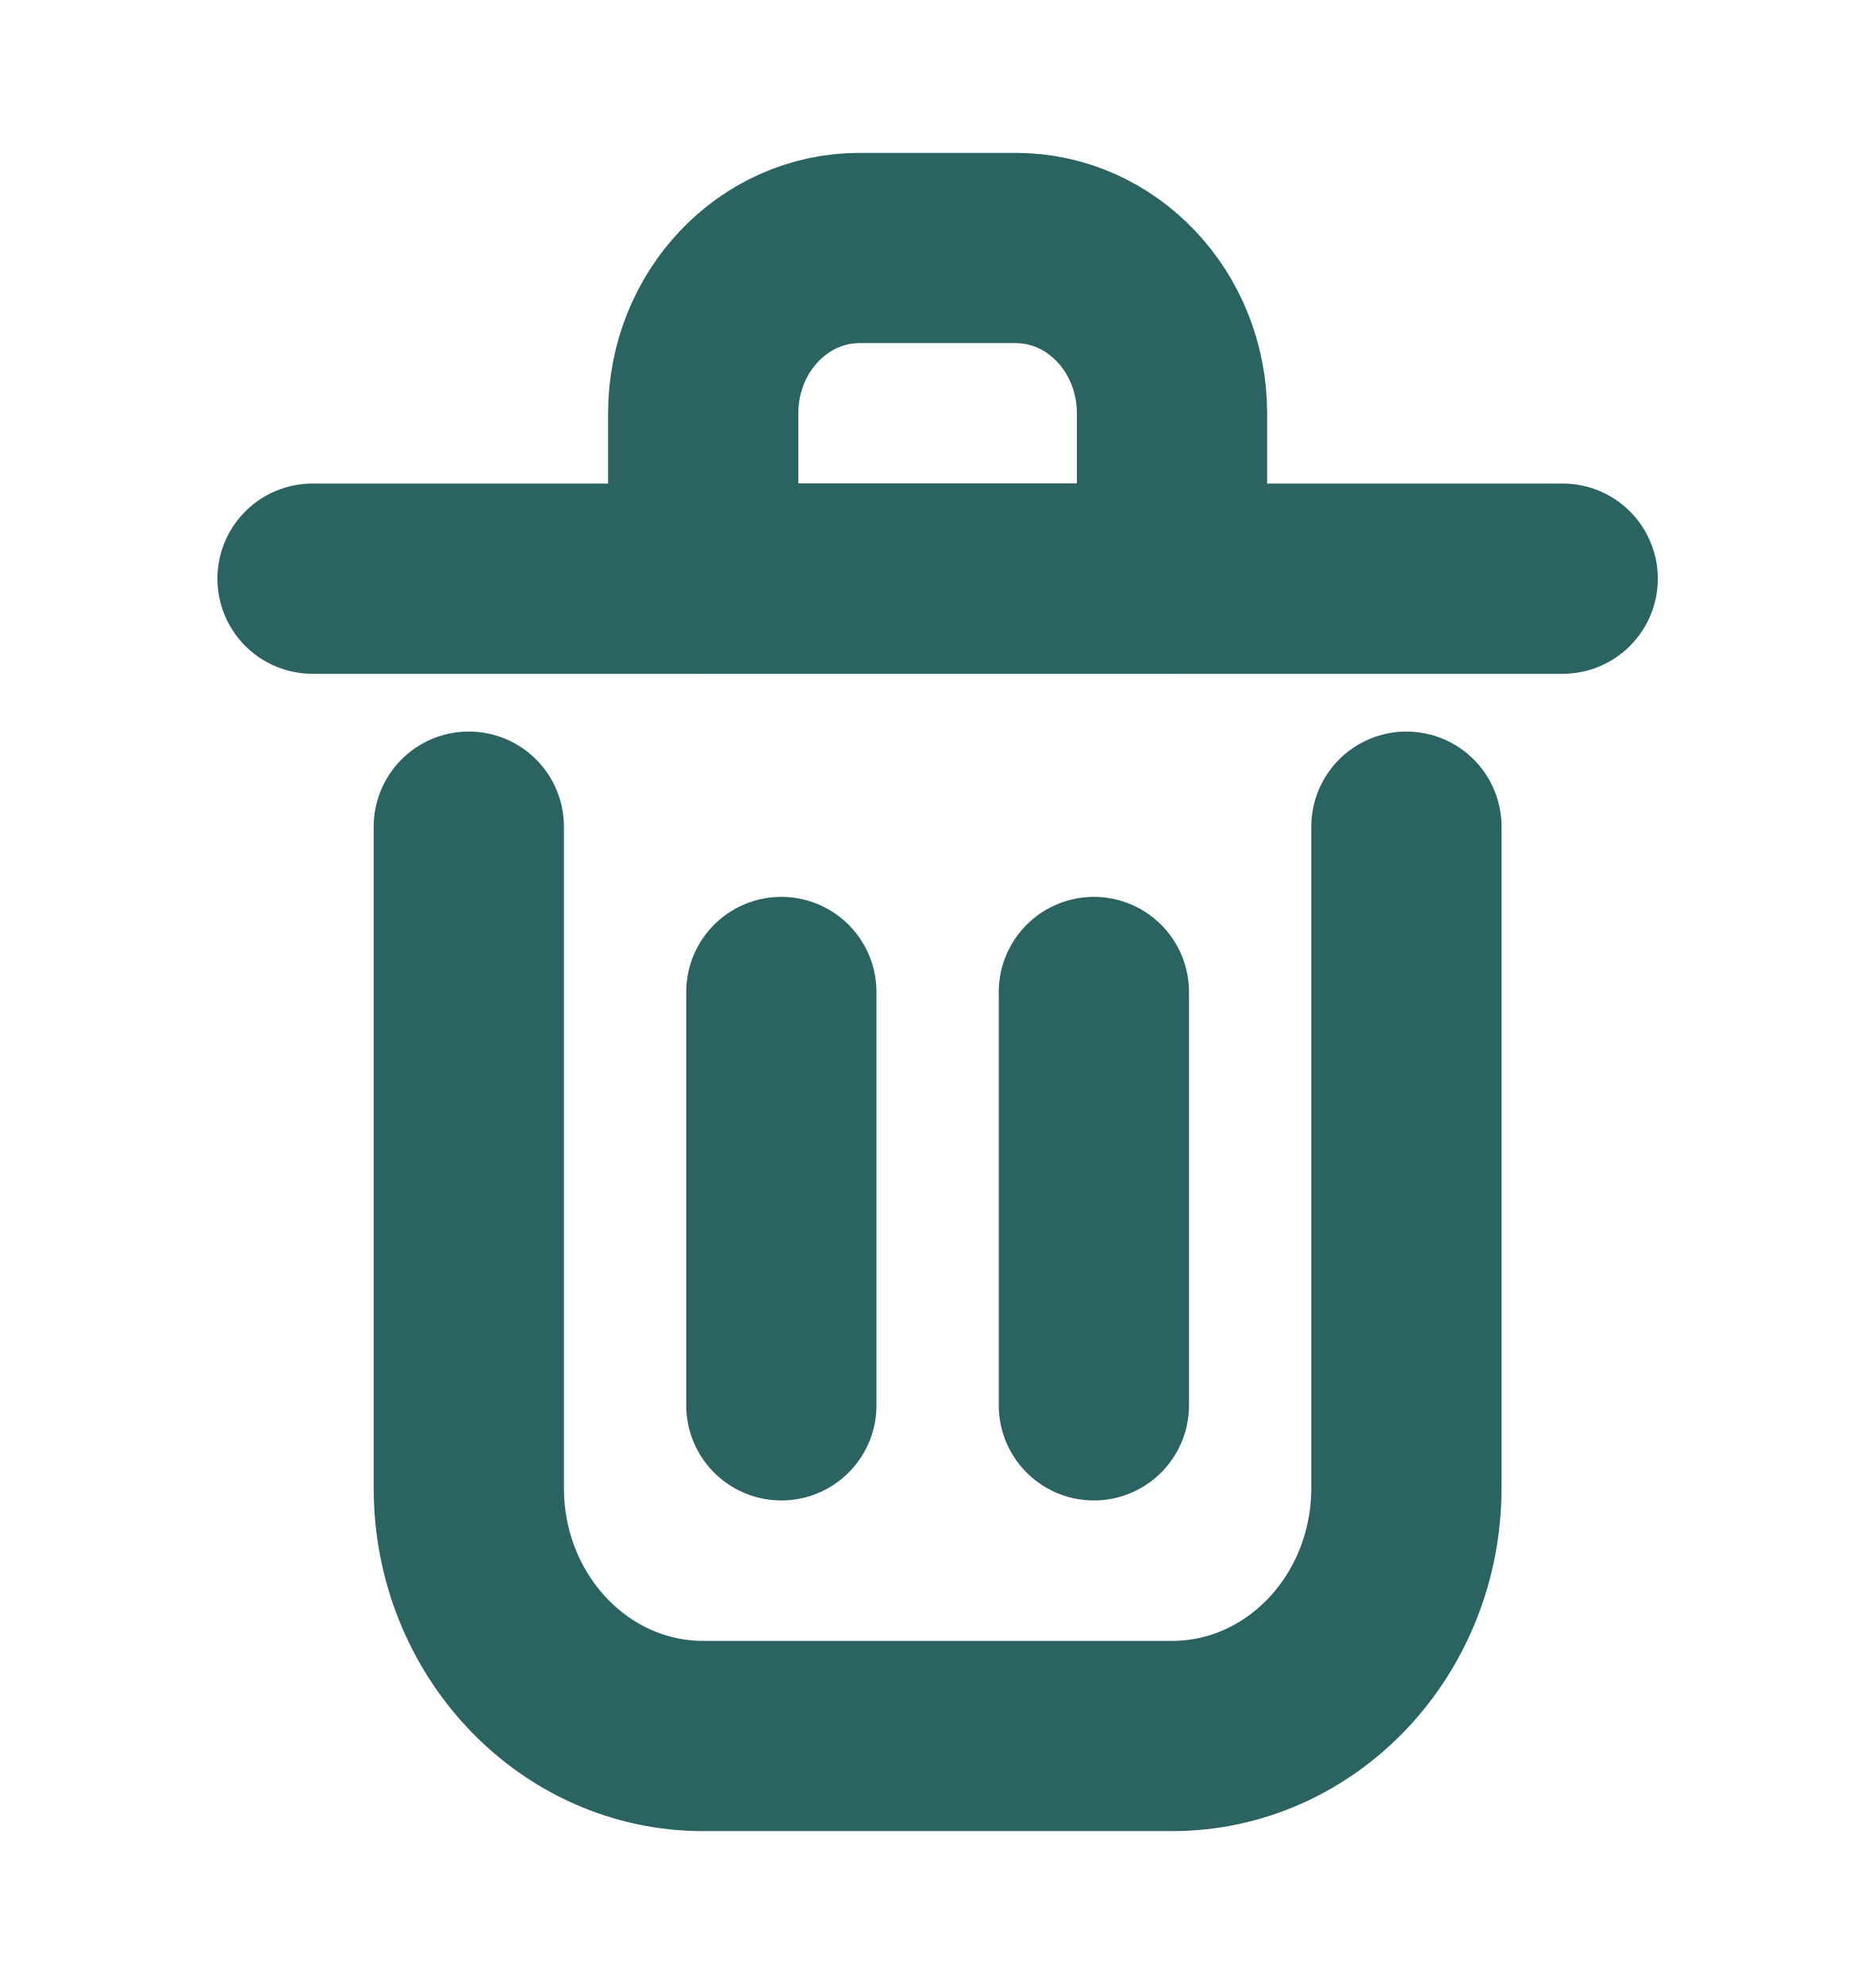
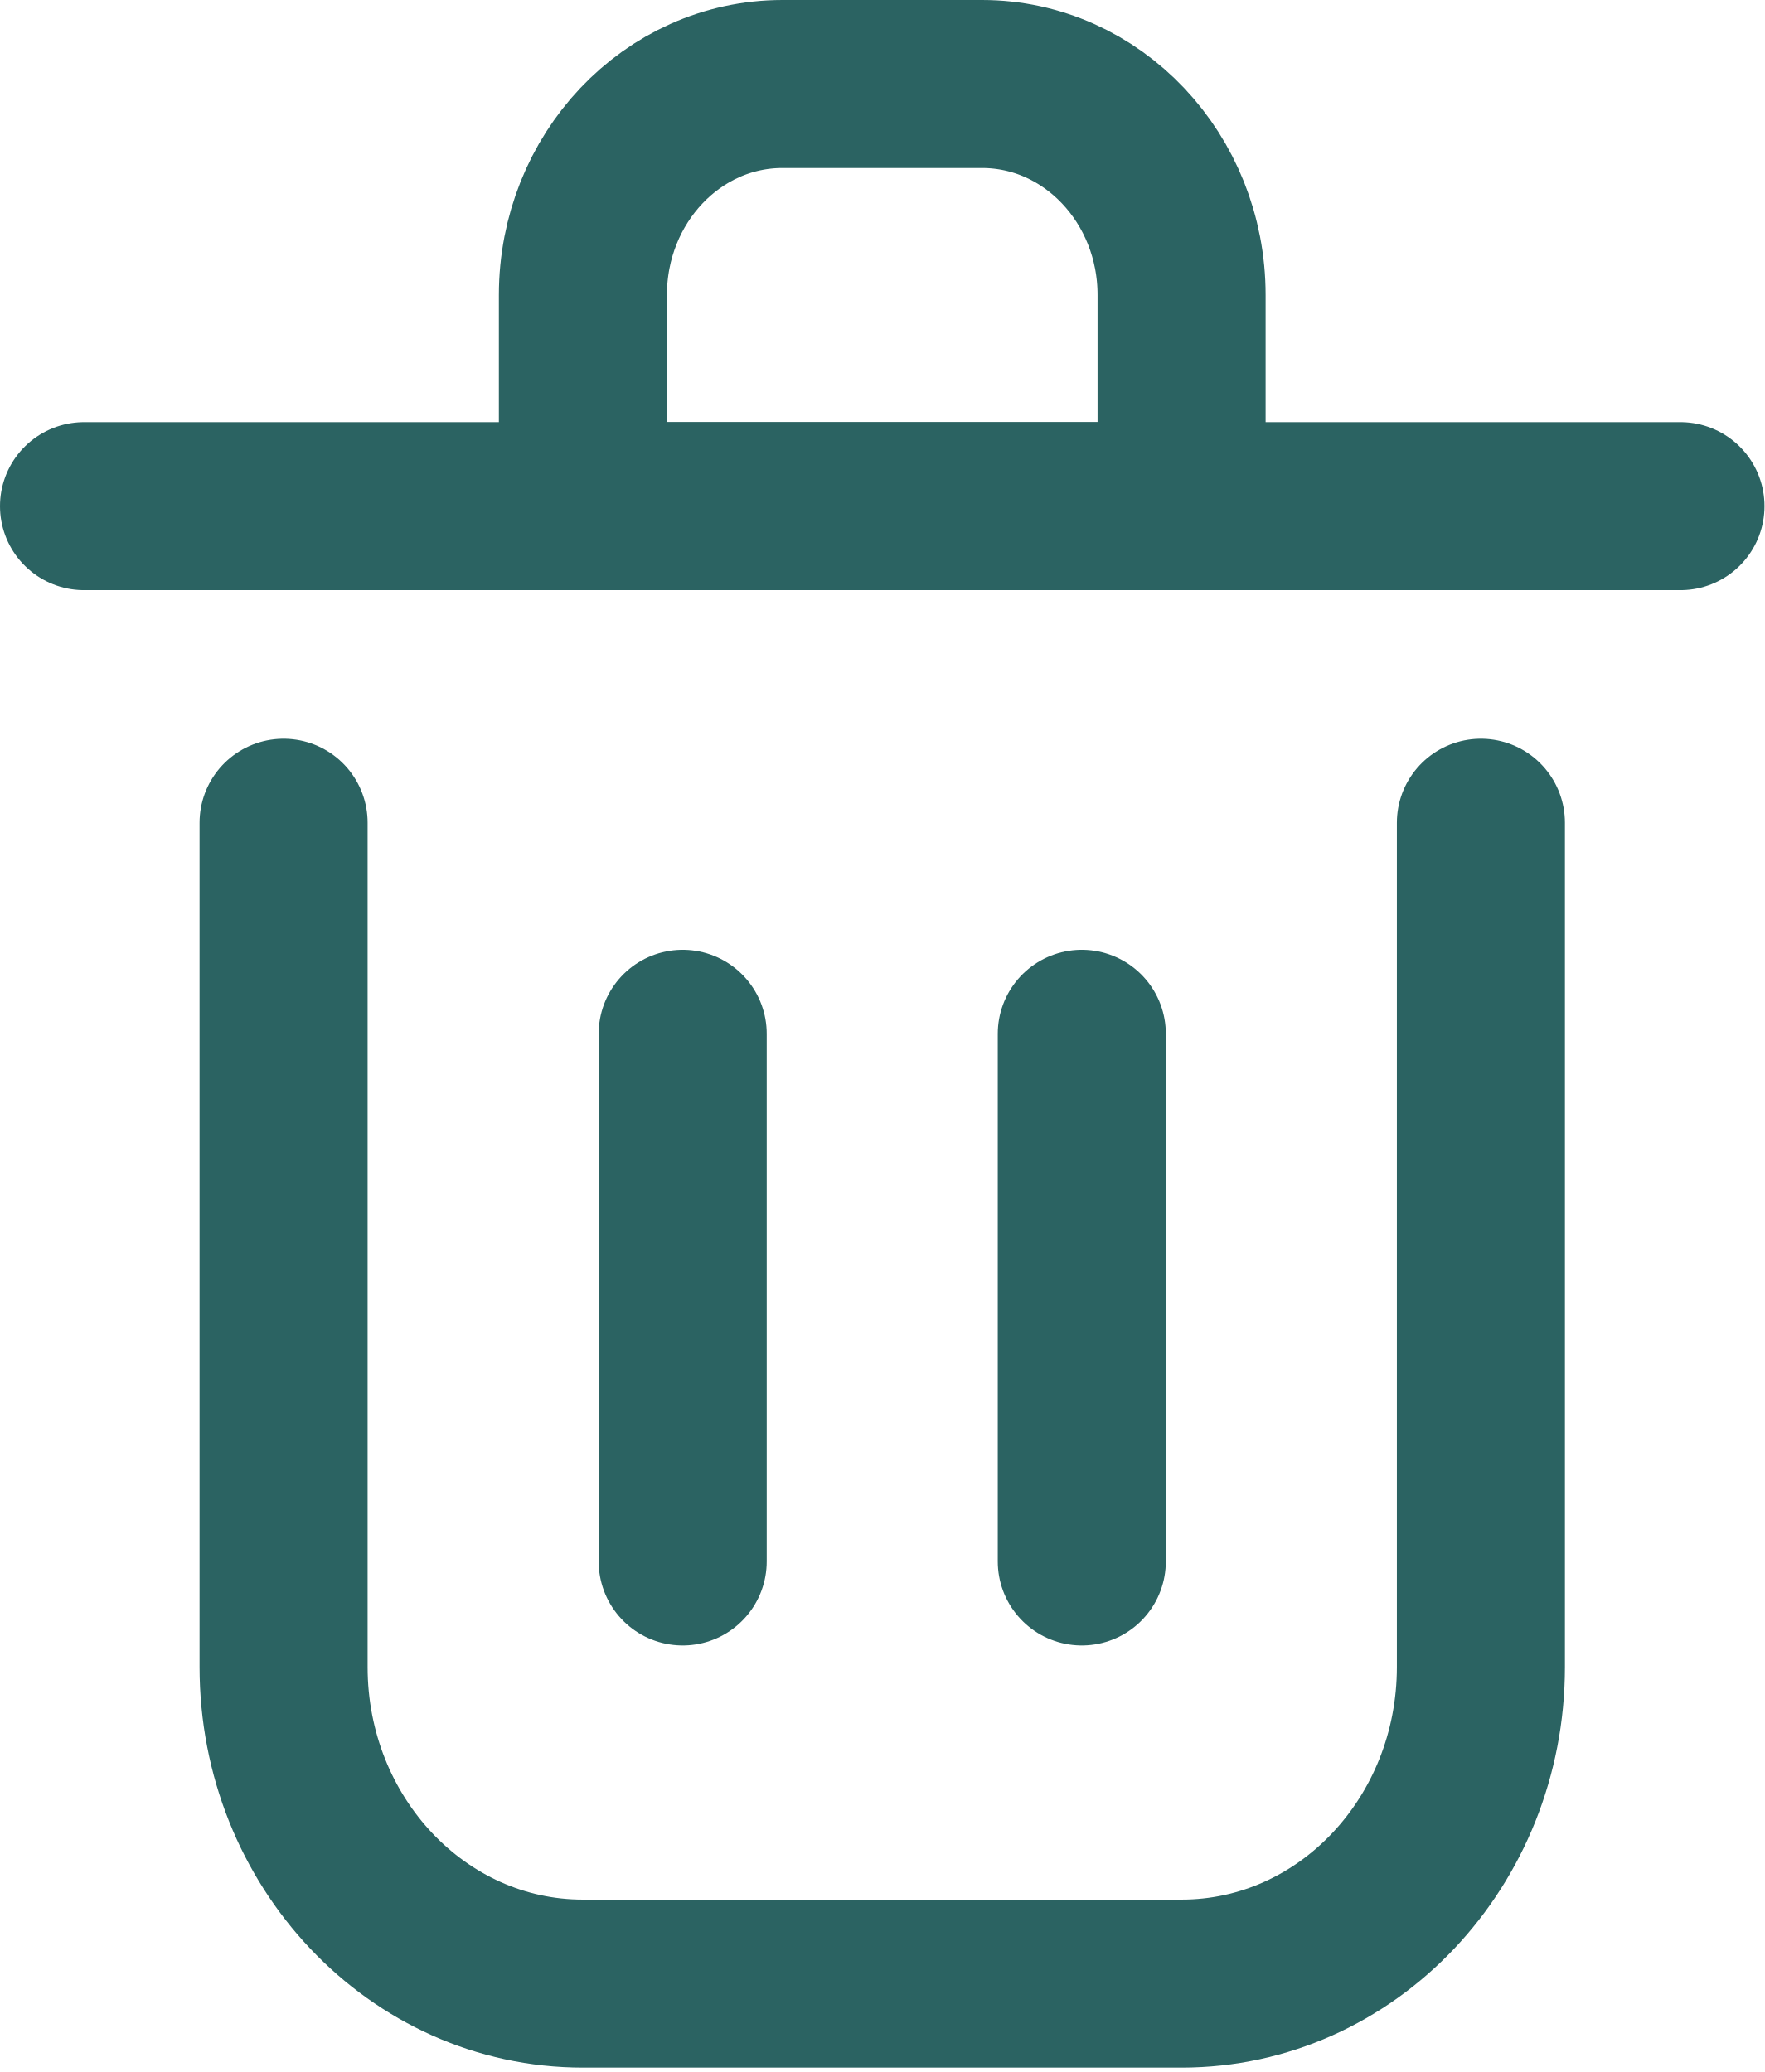
- <svg xmlns="http://www.w3.org/2000/svg" width="69" height="73" viewBox="0 0 69 73" fill="none">
-   <path d="M28.75 36.5V51.708" stroke="#2B6362" stroke-width="7" stroke-linecap="round" stroke-linejoin="round" />
-   <path d="M40.25 36.5V51.708" stroke="#2B6362" stroke-width="7" stroke-linecap="round" stroke-linejoin="round" />
-   <path d="M11.5 21.292H57.5" stroke="#2B6362" stroke-width="7" stroke-linecap="round" stroke-linejoin="round" />
-   <path d="M17.25 30.417V54.75C17.25 59.79 21.112 63.875 25.875 63.875H43.125C47.889 63.875 51.75 59.79 51.75 54.75V30.417" stroke="#2B6362" stroke-width="7" stroke-linecap="round" stroke-linejoin="round" />
-   <path d="M25.875 15.208C25.875 11.849 28.449 9.125 31.625 9.125H37.375C40.551 9.125 43.125 11.849 43.125 15.208V21.292H25.875V15.208Z" stroke="#2B6362" stroke-width="7" stroke-linecap="round" stroke-linejoin="round" />
+ <svg xmlns="http://www.w3.org/2000/svg" width="63" height="74" viewBox="0 0 63 74" fill="none">
+   <path d="M24.375 36.921V55.766" stroke="#2B6362" stroke-width="6" stroke-linecap="round" stroke-linejoin="round" />
+   <path d="M38.625 36.921V55.766" stroke="#2B6362" stroke-width="6" stroke-linecap="round" stroke-linejoin="round" />
+   <path d="M3 18.076H60" stroke="#2B6362" stroke-width="6" stroke-linecap="round" stroke-linejoin="round" />
+   <path d="M10.125 29.383V59.535C10.125 65.78 14.91 70.843 20.812 70.843H42.188C48.09 70.843 52.875 65.78 52.875 59.535V29.383" stroke="#2B6362" stroke-width="6" stroke-linecap="round" stroke-linejoin="round" />
+   <path d="M20.812 10.538C20.812 6.375 24.003 3 27.938 3H35.062C38.998 3 42.188 6.375 42.188 10.538V18.076H20.812V10.538Z" stroke="#2B6362" stroke-width="6" stroke-linecap="round" stroke-linejoin="round" />
</svg>
